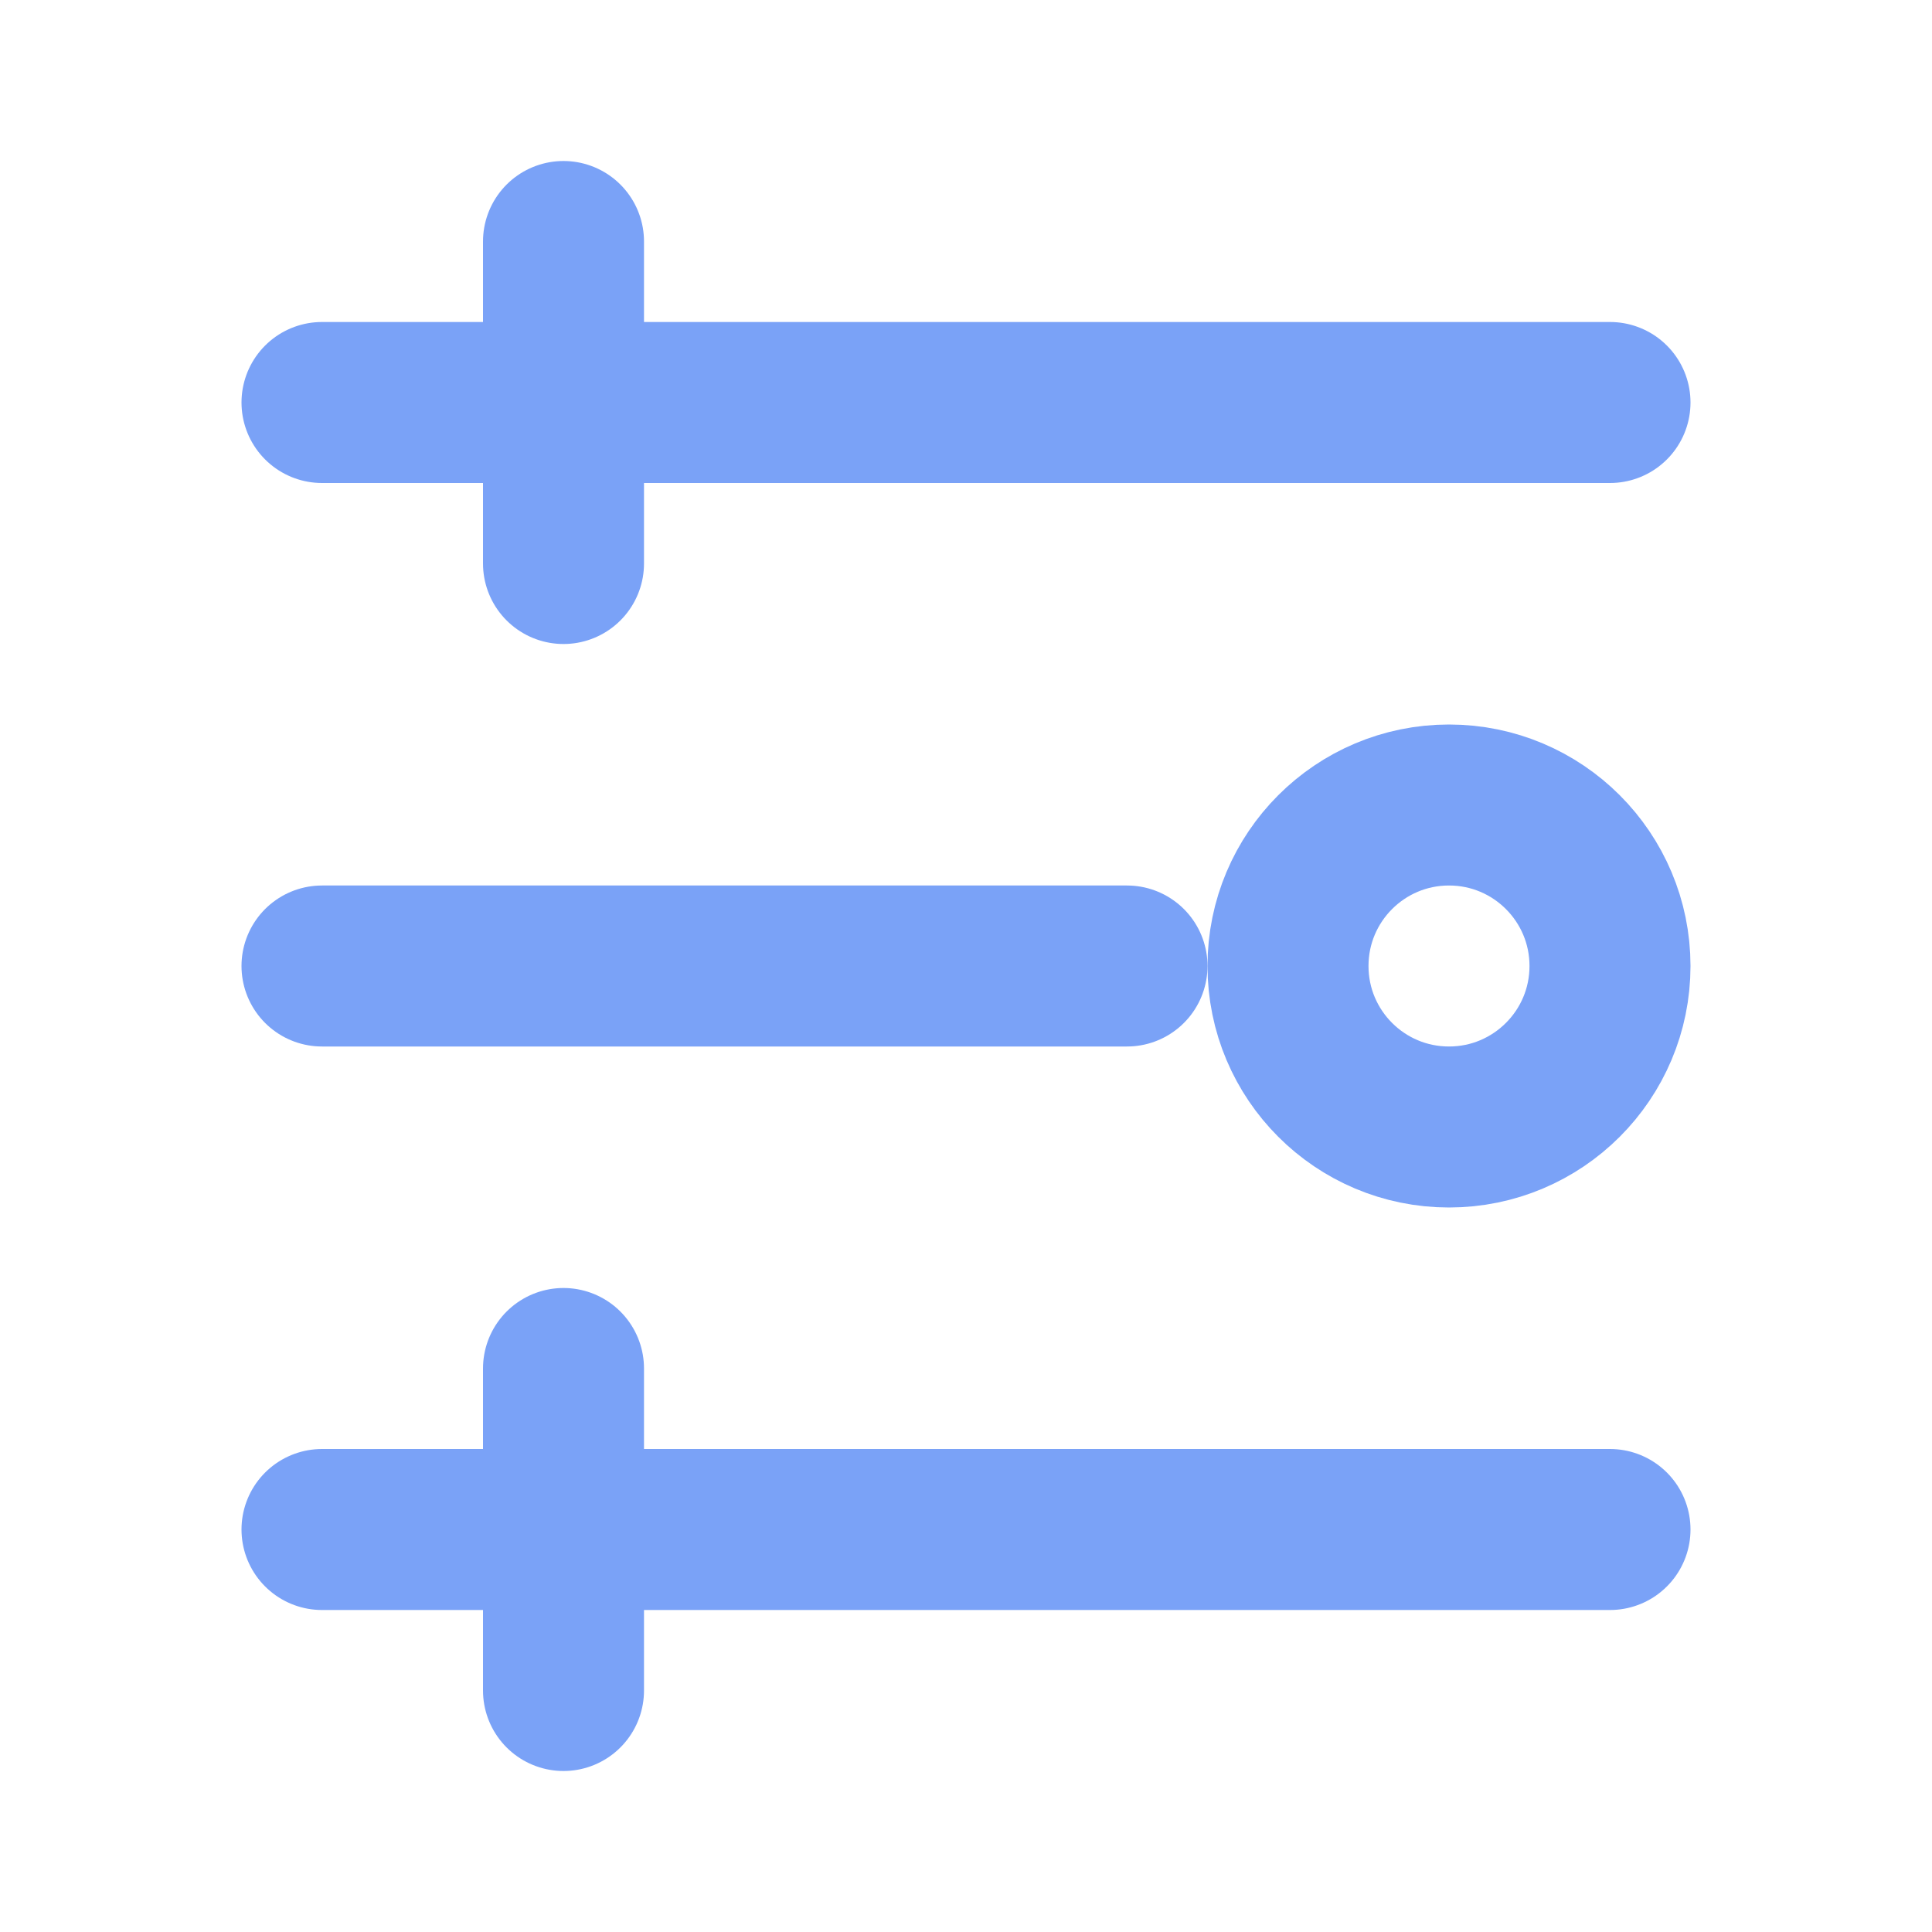
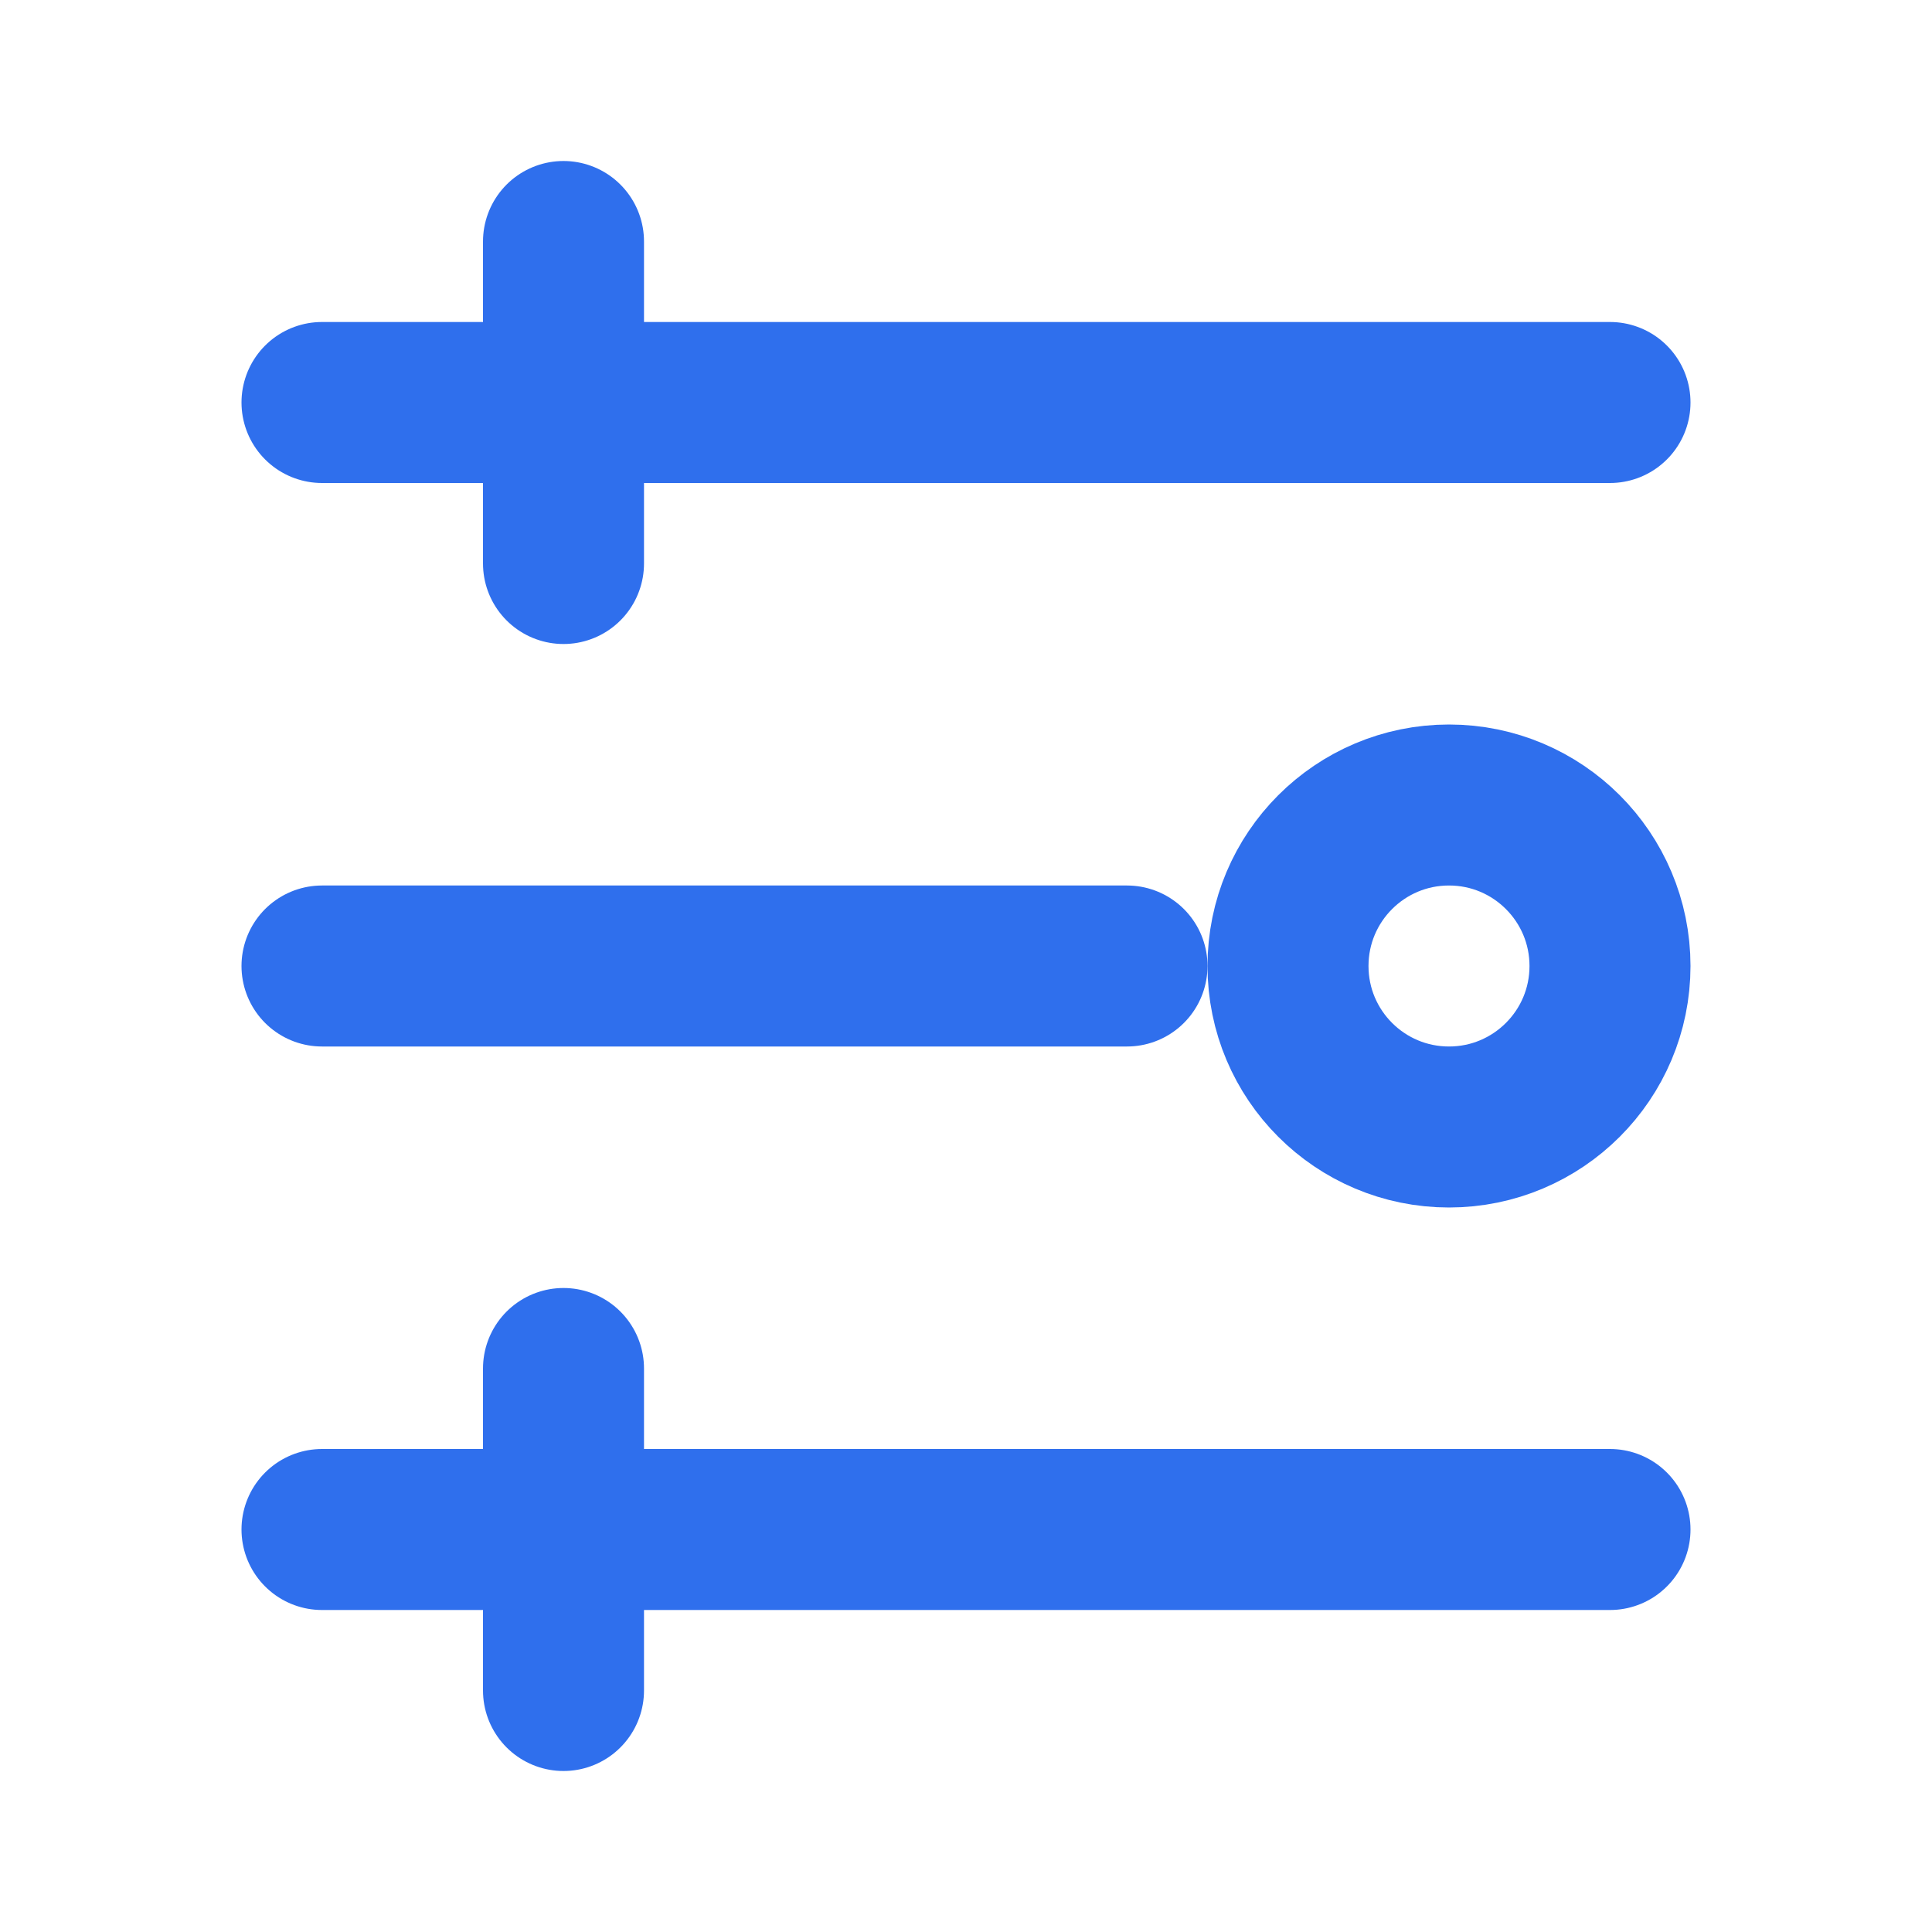
- <svg xmlns="http://www.w3.org/2000/svg" width="24" height="24" viewBox="0 0 24 24" fill="none" stroke="#7aa2f7" stroke-width="2" stroke-linecap="round" stroke-linejoin="round">
+ <svg xmlns="http://www.w3.org/2000/svg" width="24" height="24" viewBox="0 0 24 24" fill="none" stroke="#2f6fed" stroke-width="2" stroke-linecap="round" stroke-linejoin="round">
  <path d="M4 5h16M4 12h10M4 19h16" />
  <circle cx="18" cy="12" r="2" />
  <path d="M7 3v4M7 17v4" />
</svg>
